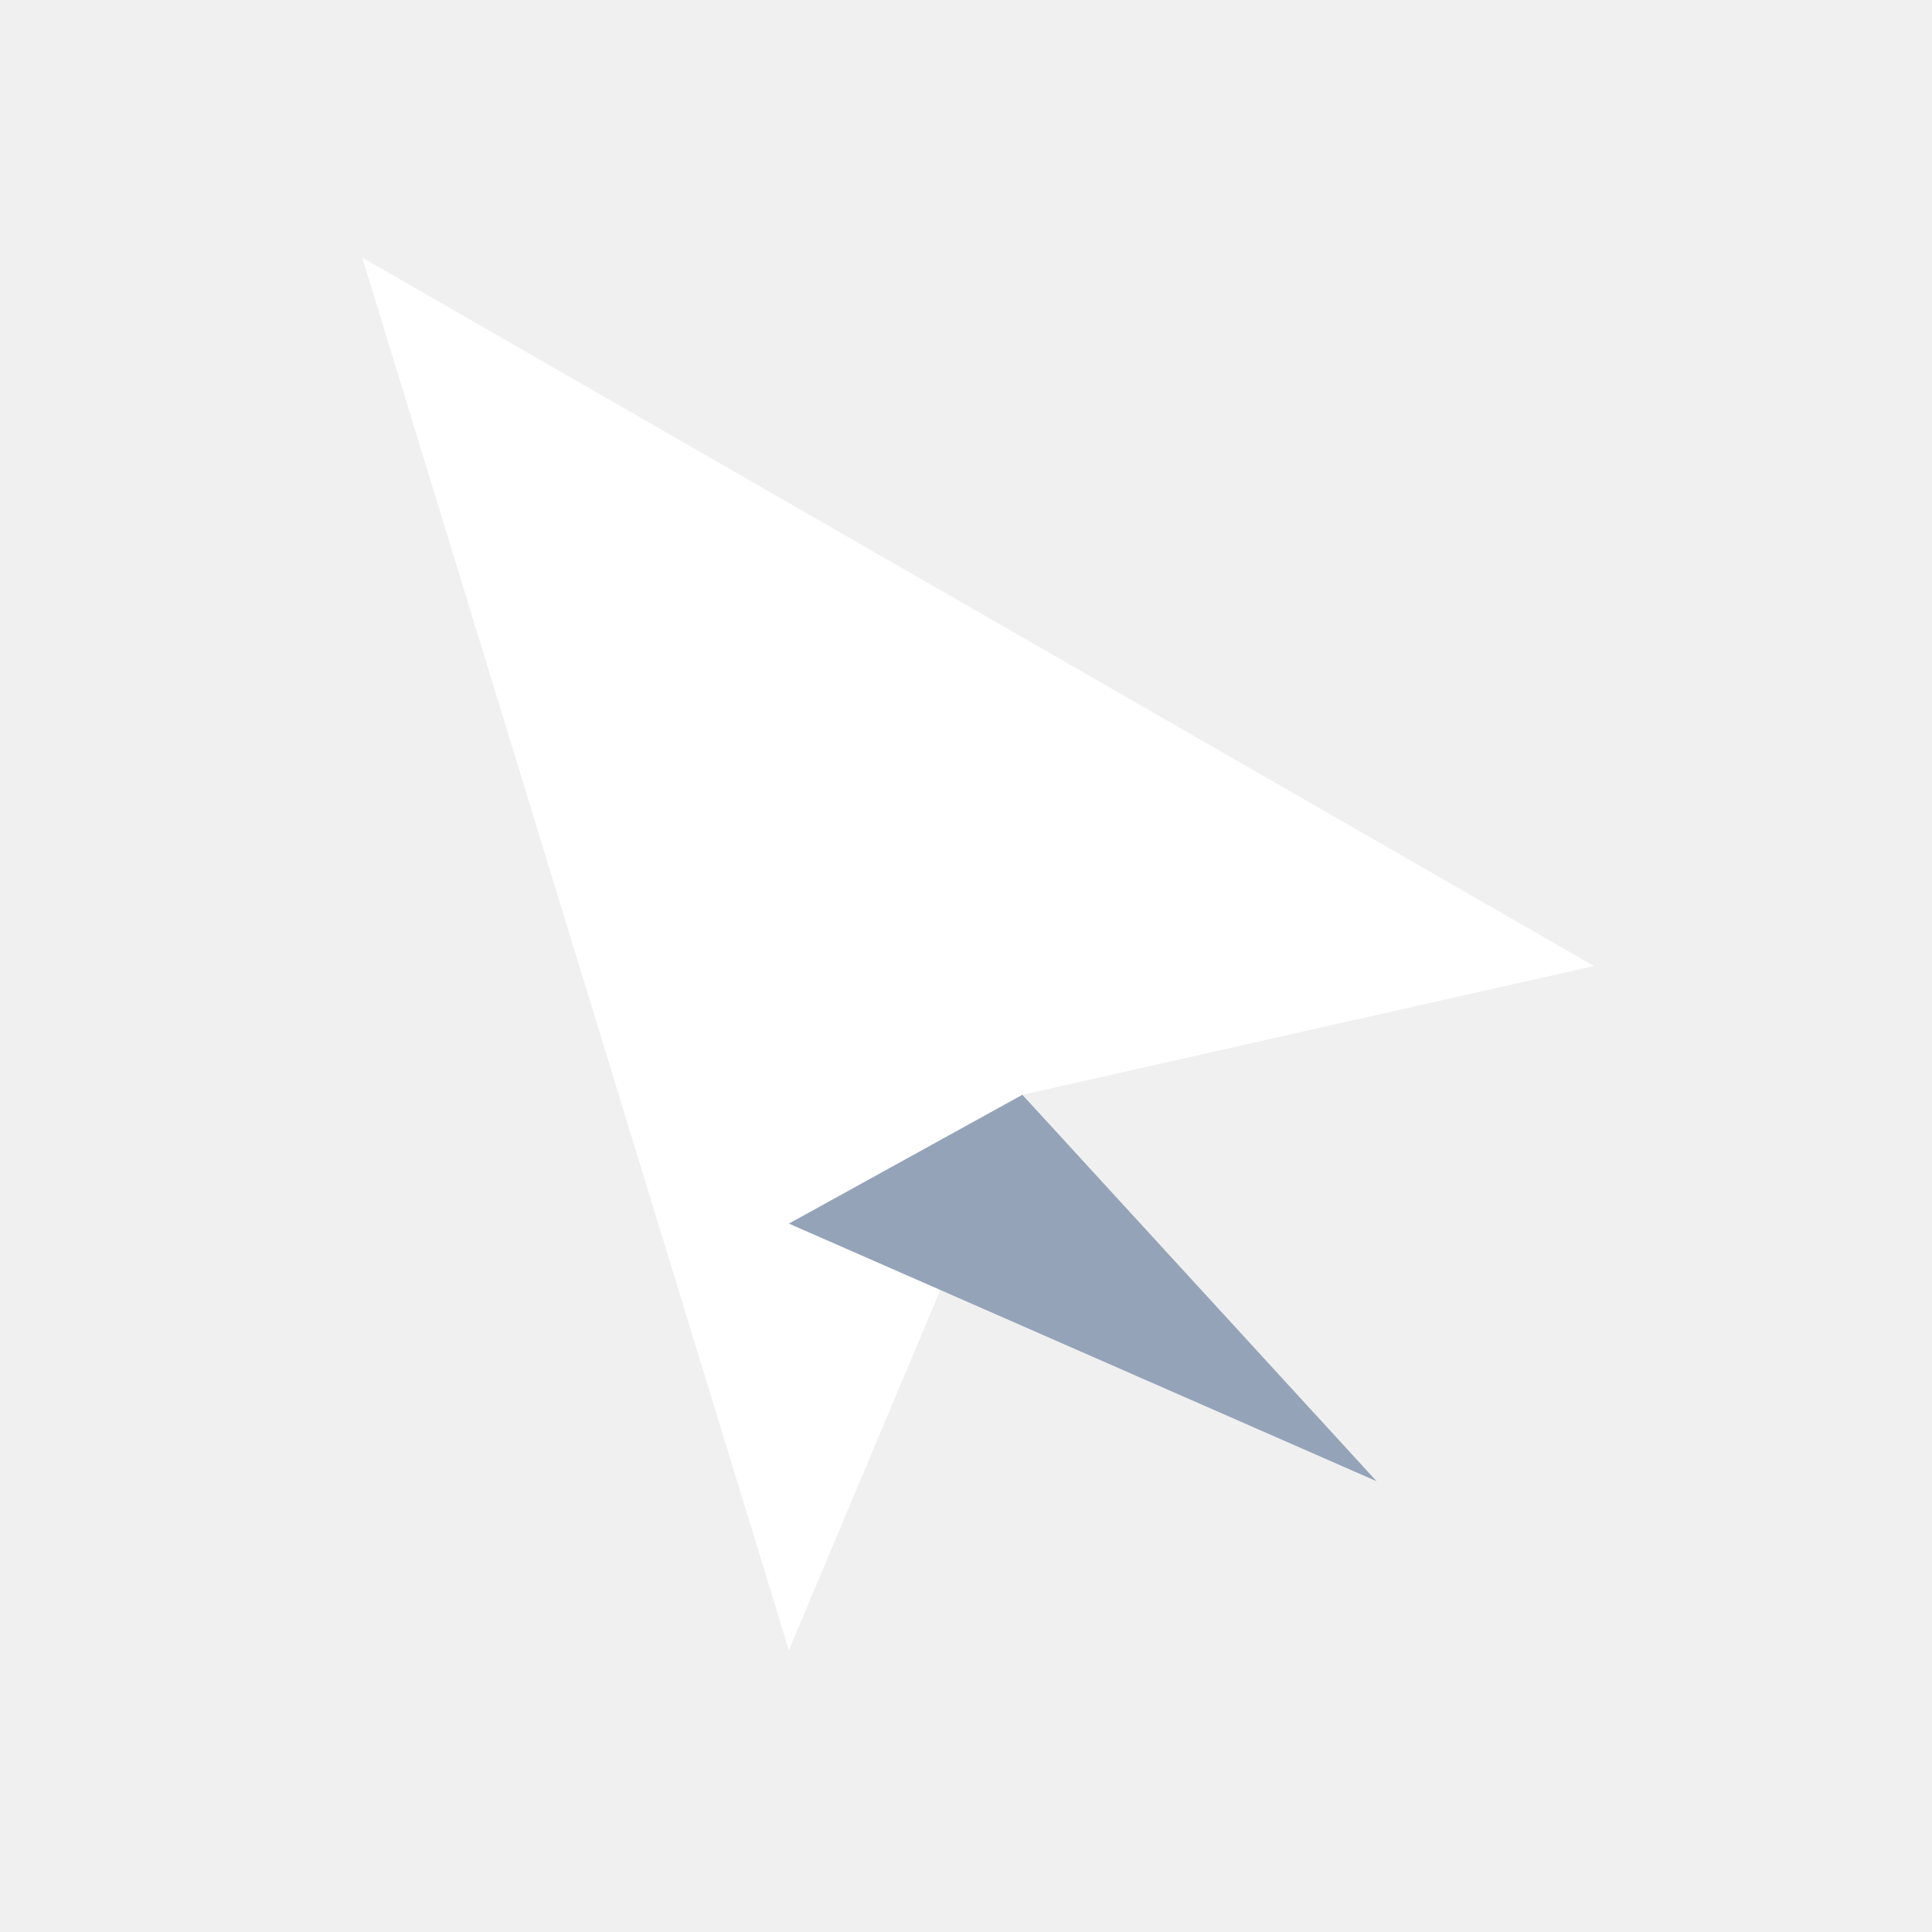
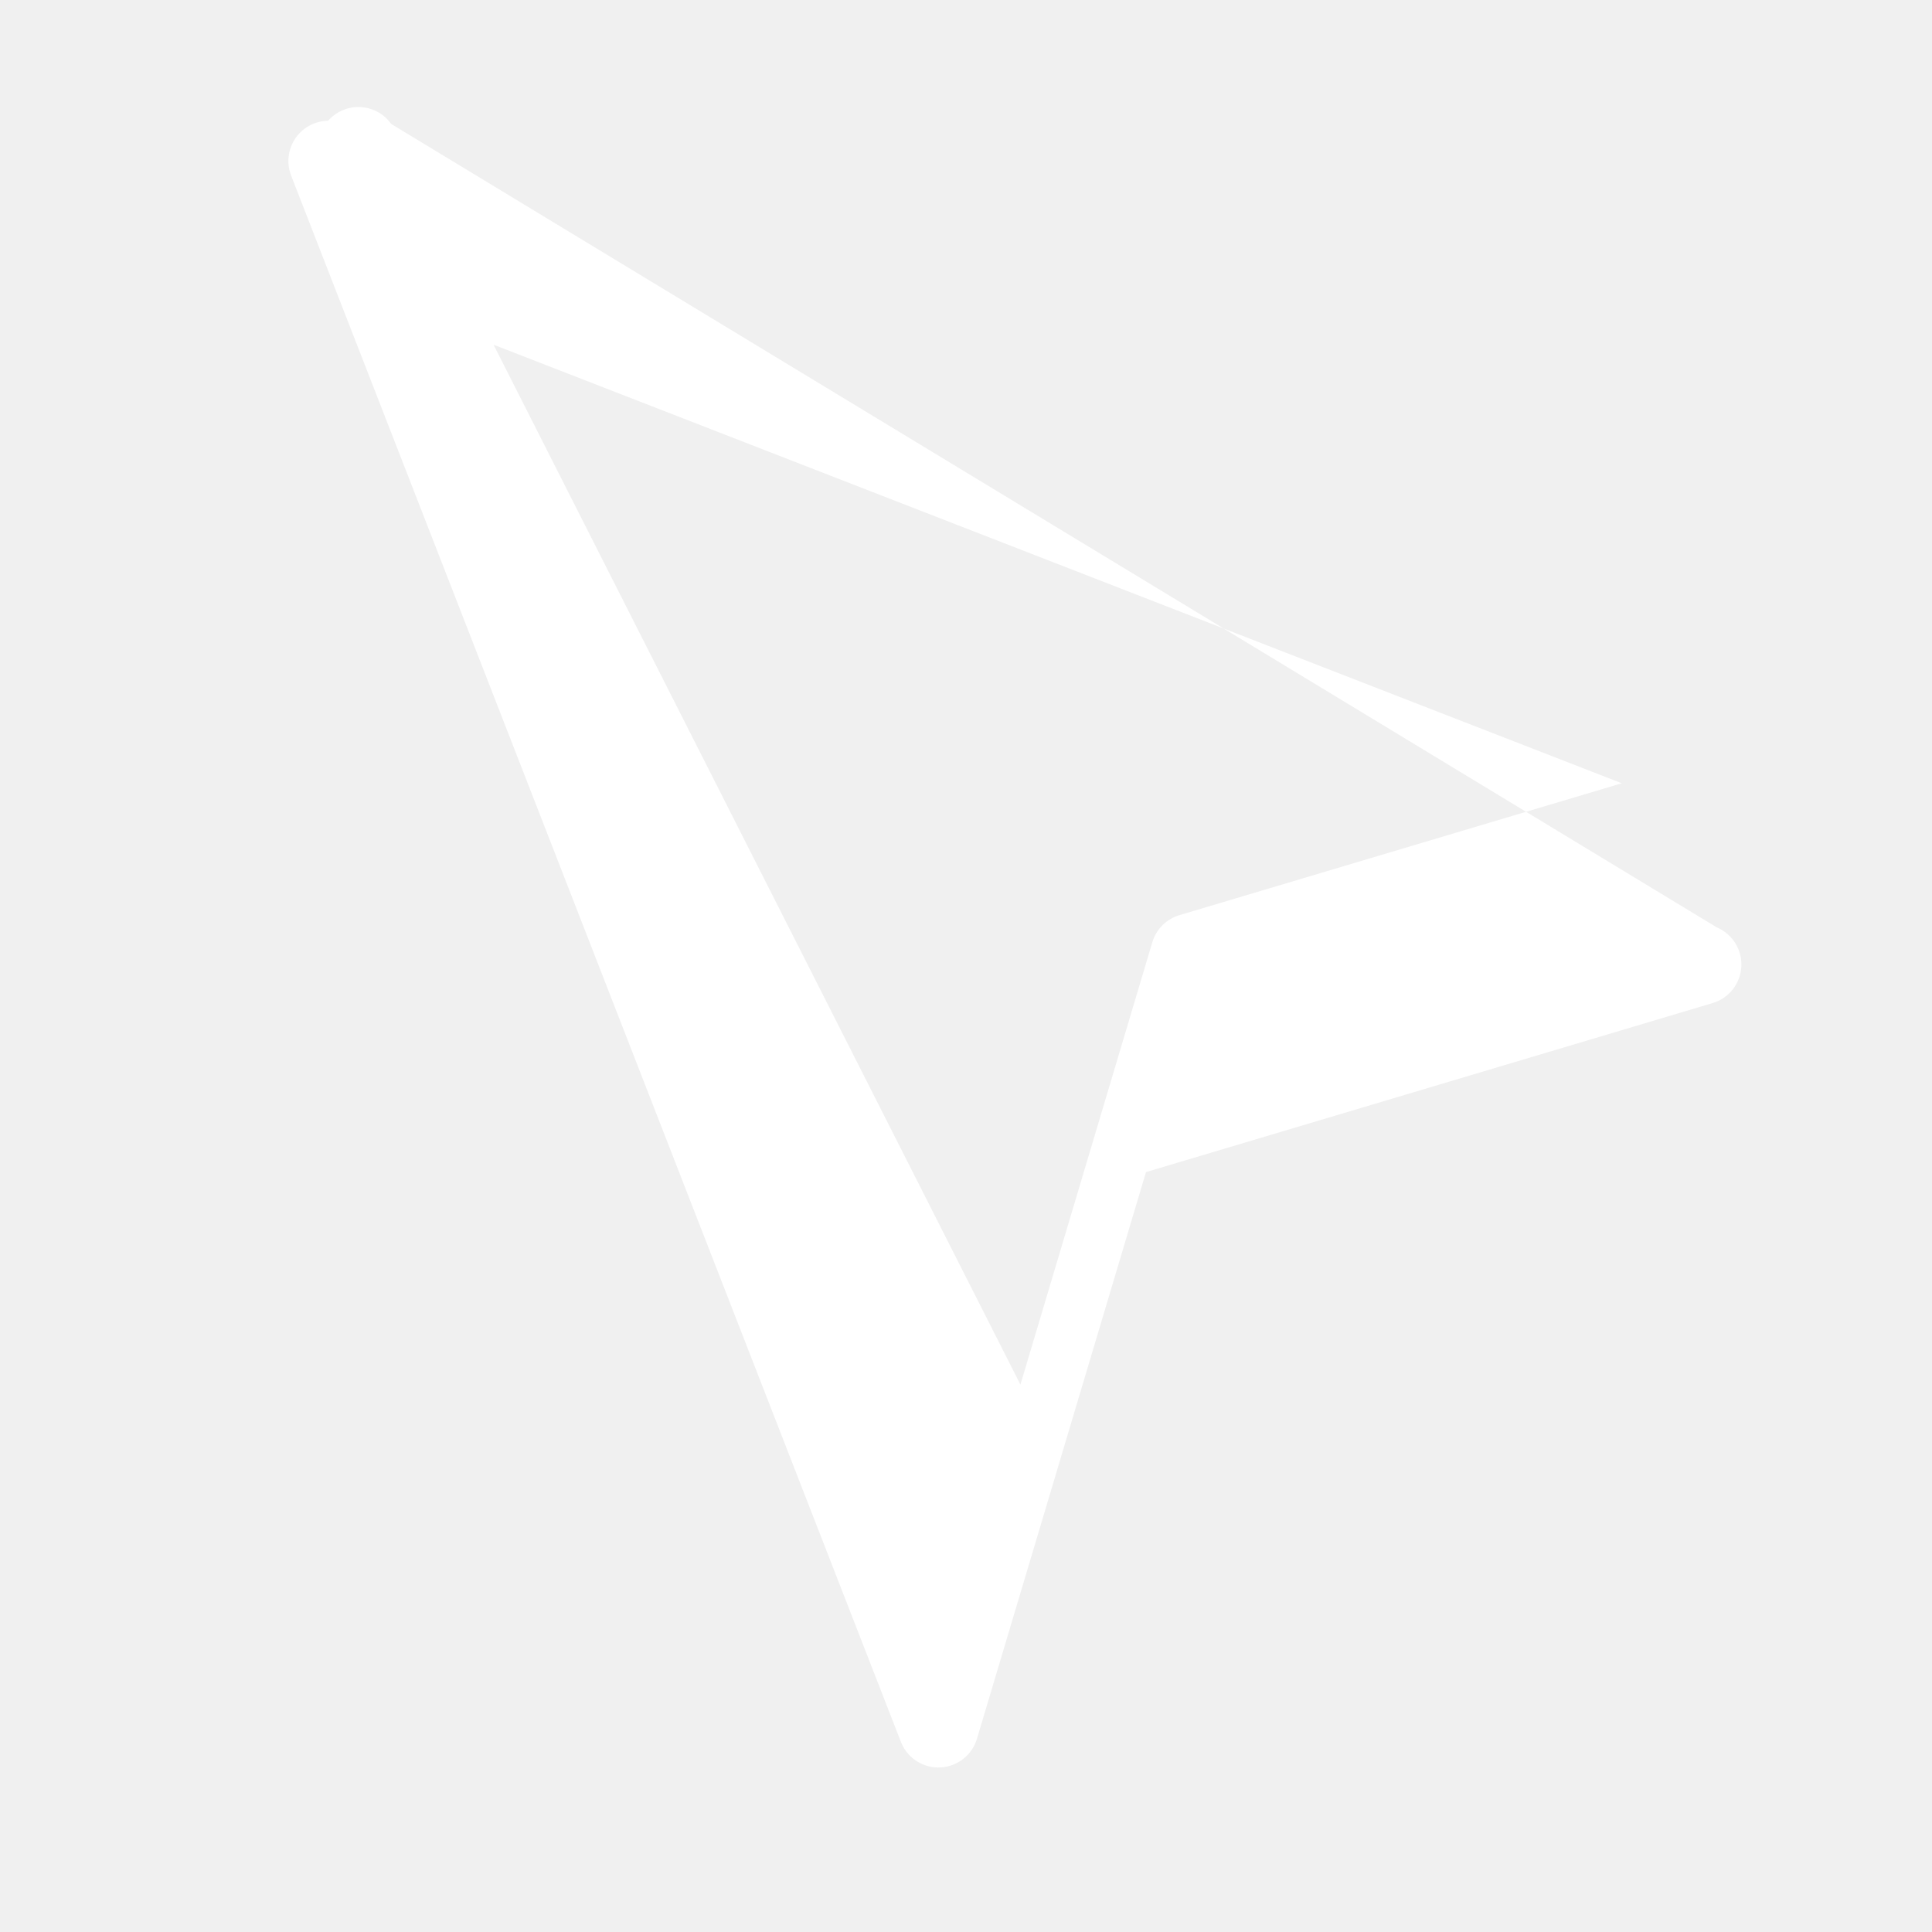
<svg xmlns="http://www.w3.org/2000/svg" viewBox="0 0 24 24" role="img" aria-label="Cursor">
-   <path fill="#FFFFFF" d="M4.5 3.2 19.8 12l-7.1 1.6-2.9 6.9L4.5 3.2Z" />
-   <path fill="#94A3B8" d="m12.7 13.6 4.4 4.8-7.3-3.2 2.9-1.6Z" />
+   <path fill="#FFFFFF" d="M4.076 1.5a.5.5 0 0 0-.46.68l7.58 19.47a.5.5 0 0 0 .94-.05l2.1-7.04 7.04-2.1a.5.5 0 0 0 .05-.94L4.86 1.54a.5.5 0 0 0-.784-.04Zm2.05 2.78 14.02 5.45-5.5 1.64a.5.5 0 0 0-.33.33l-1.64 5.5L6.13 4.28Z" />
</svg>
